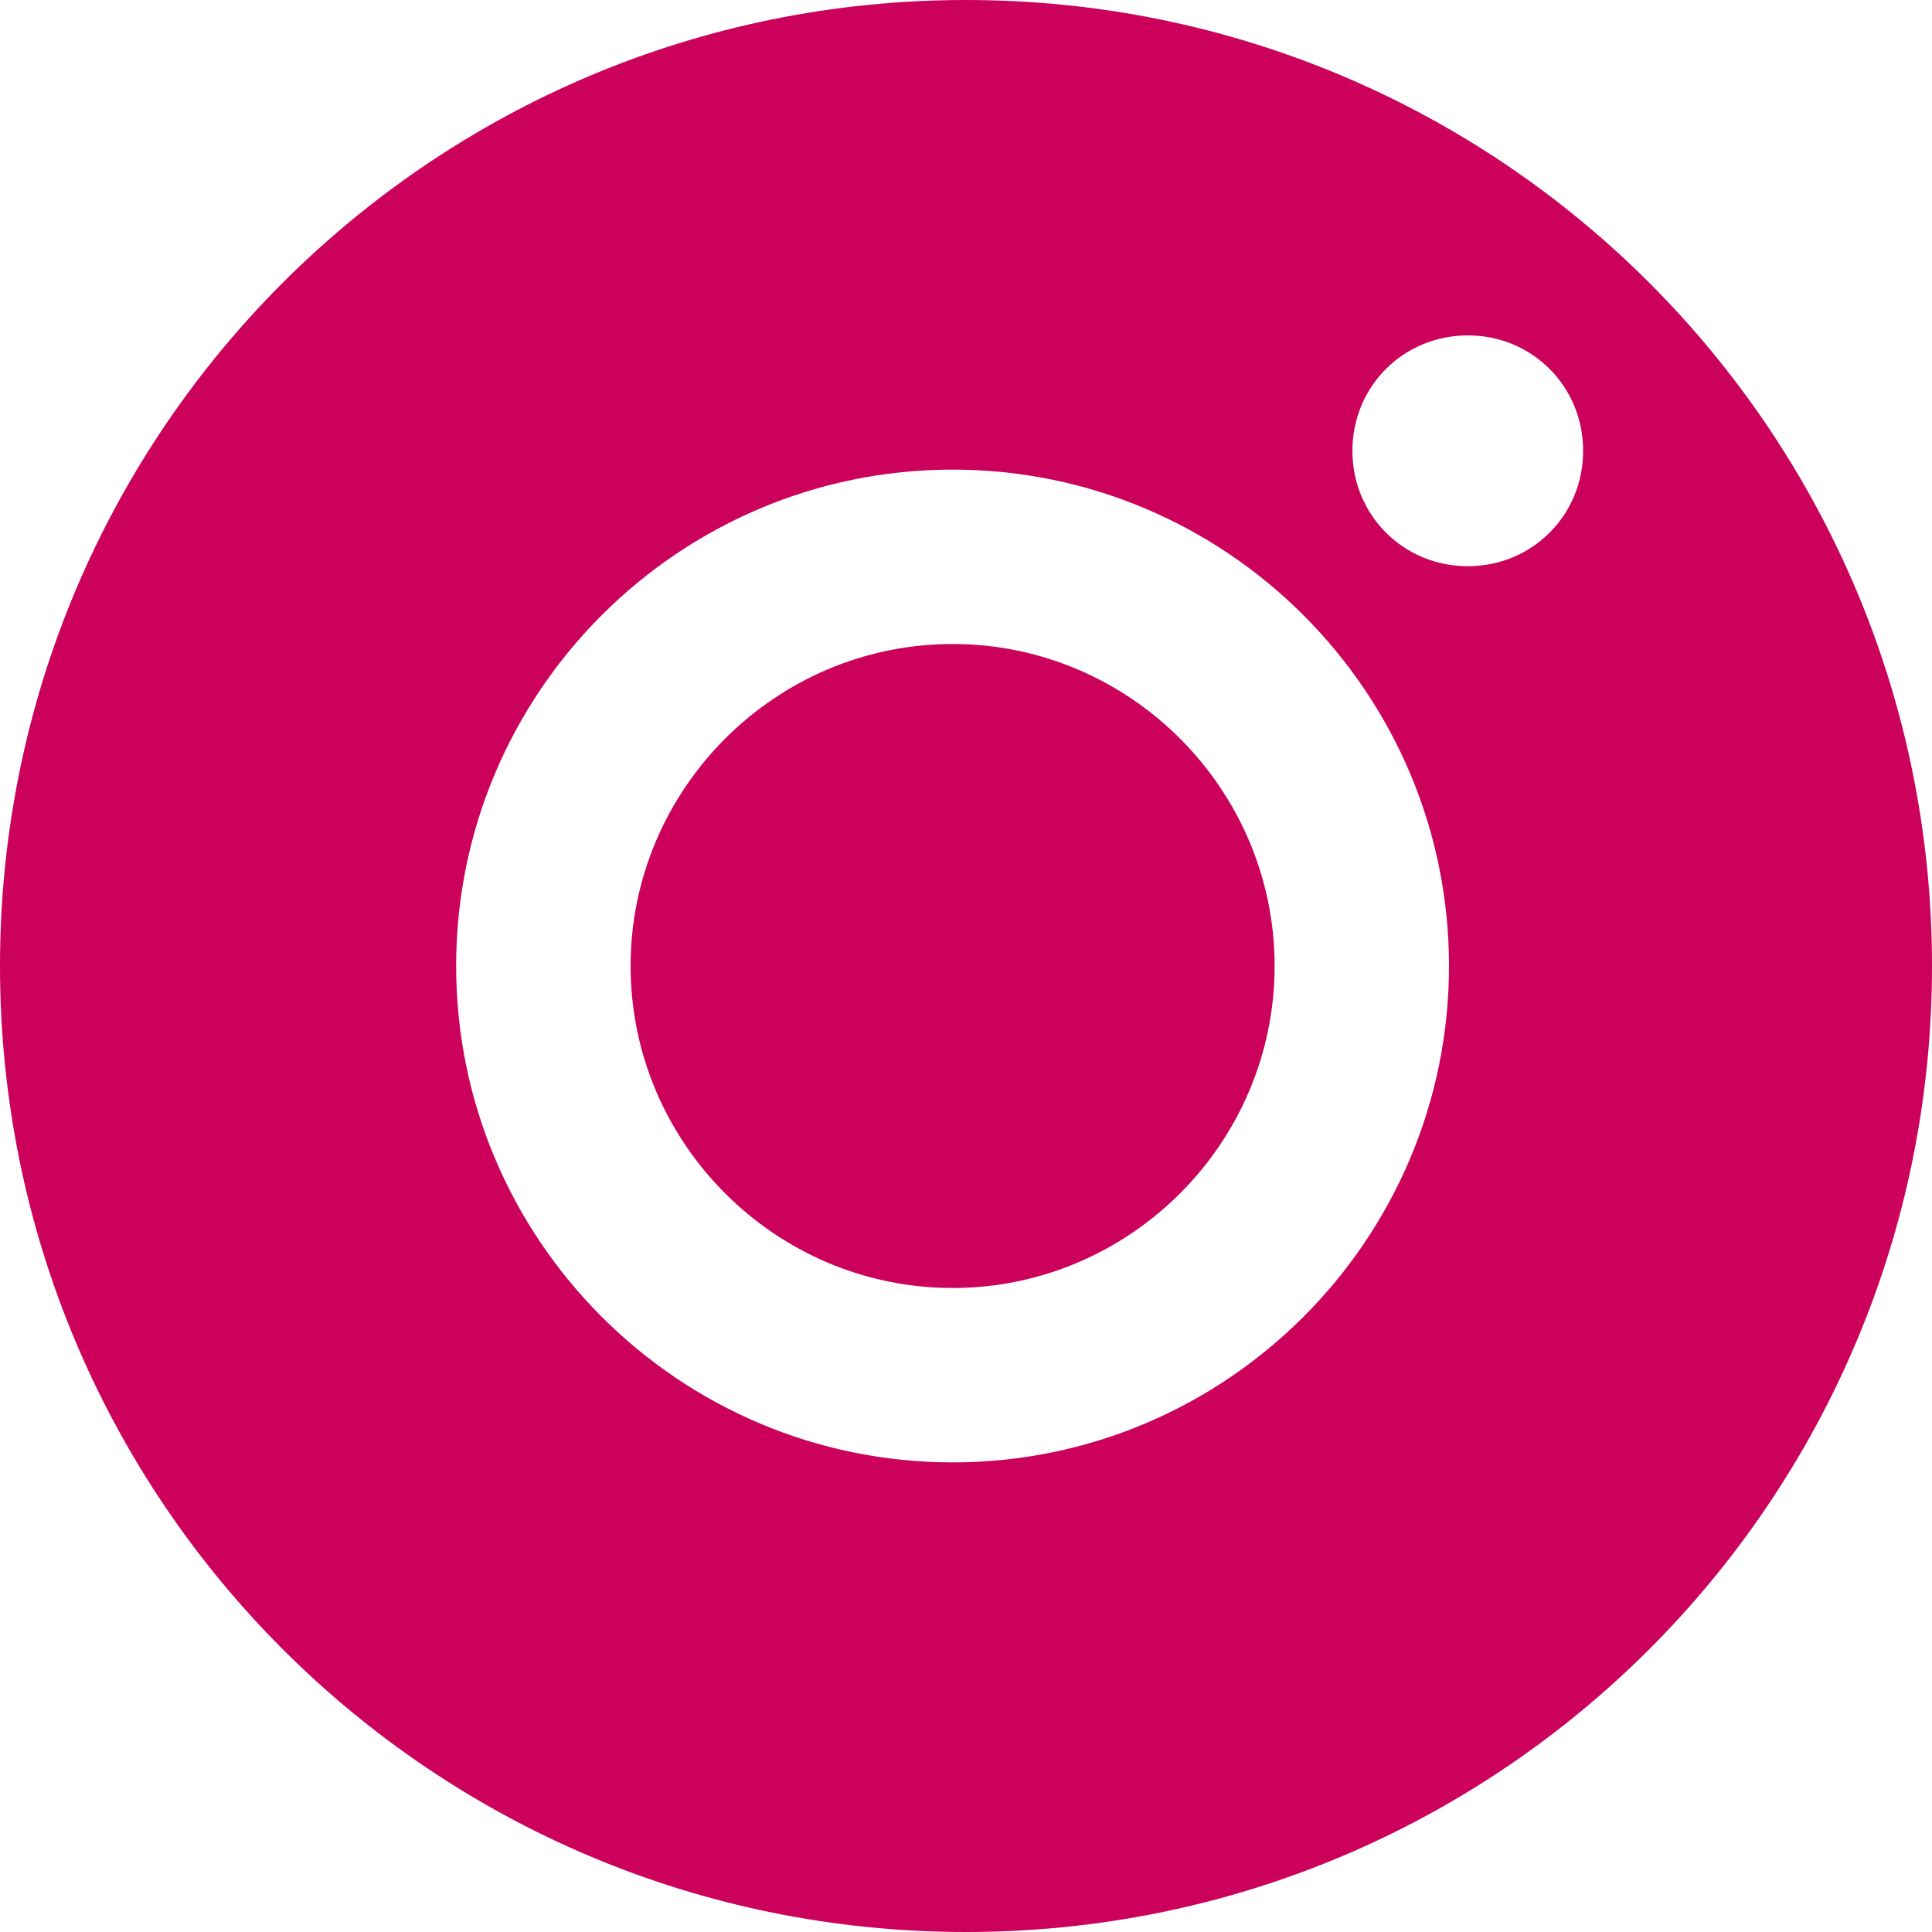
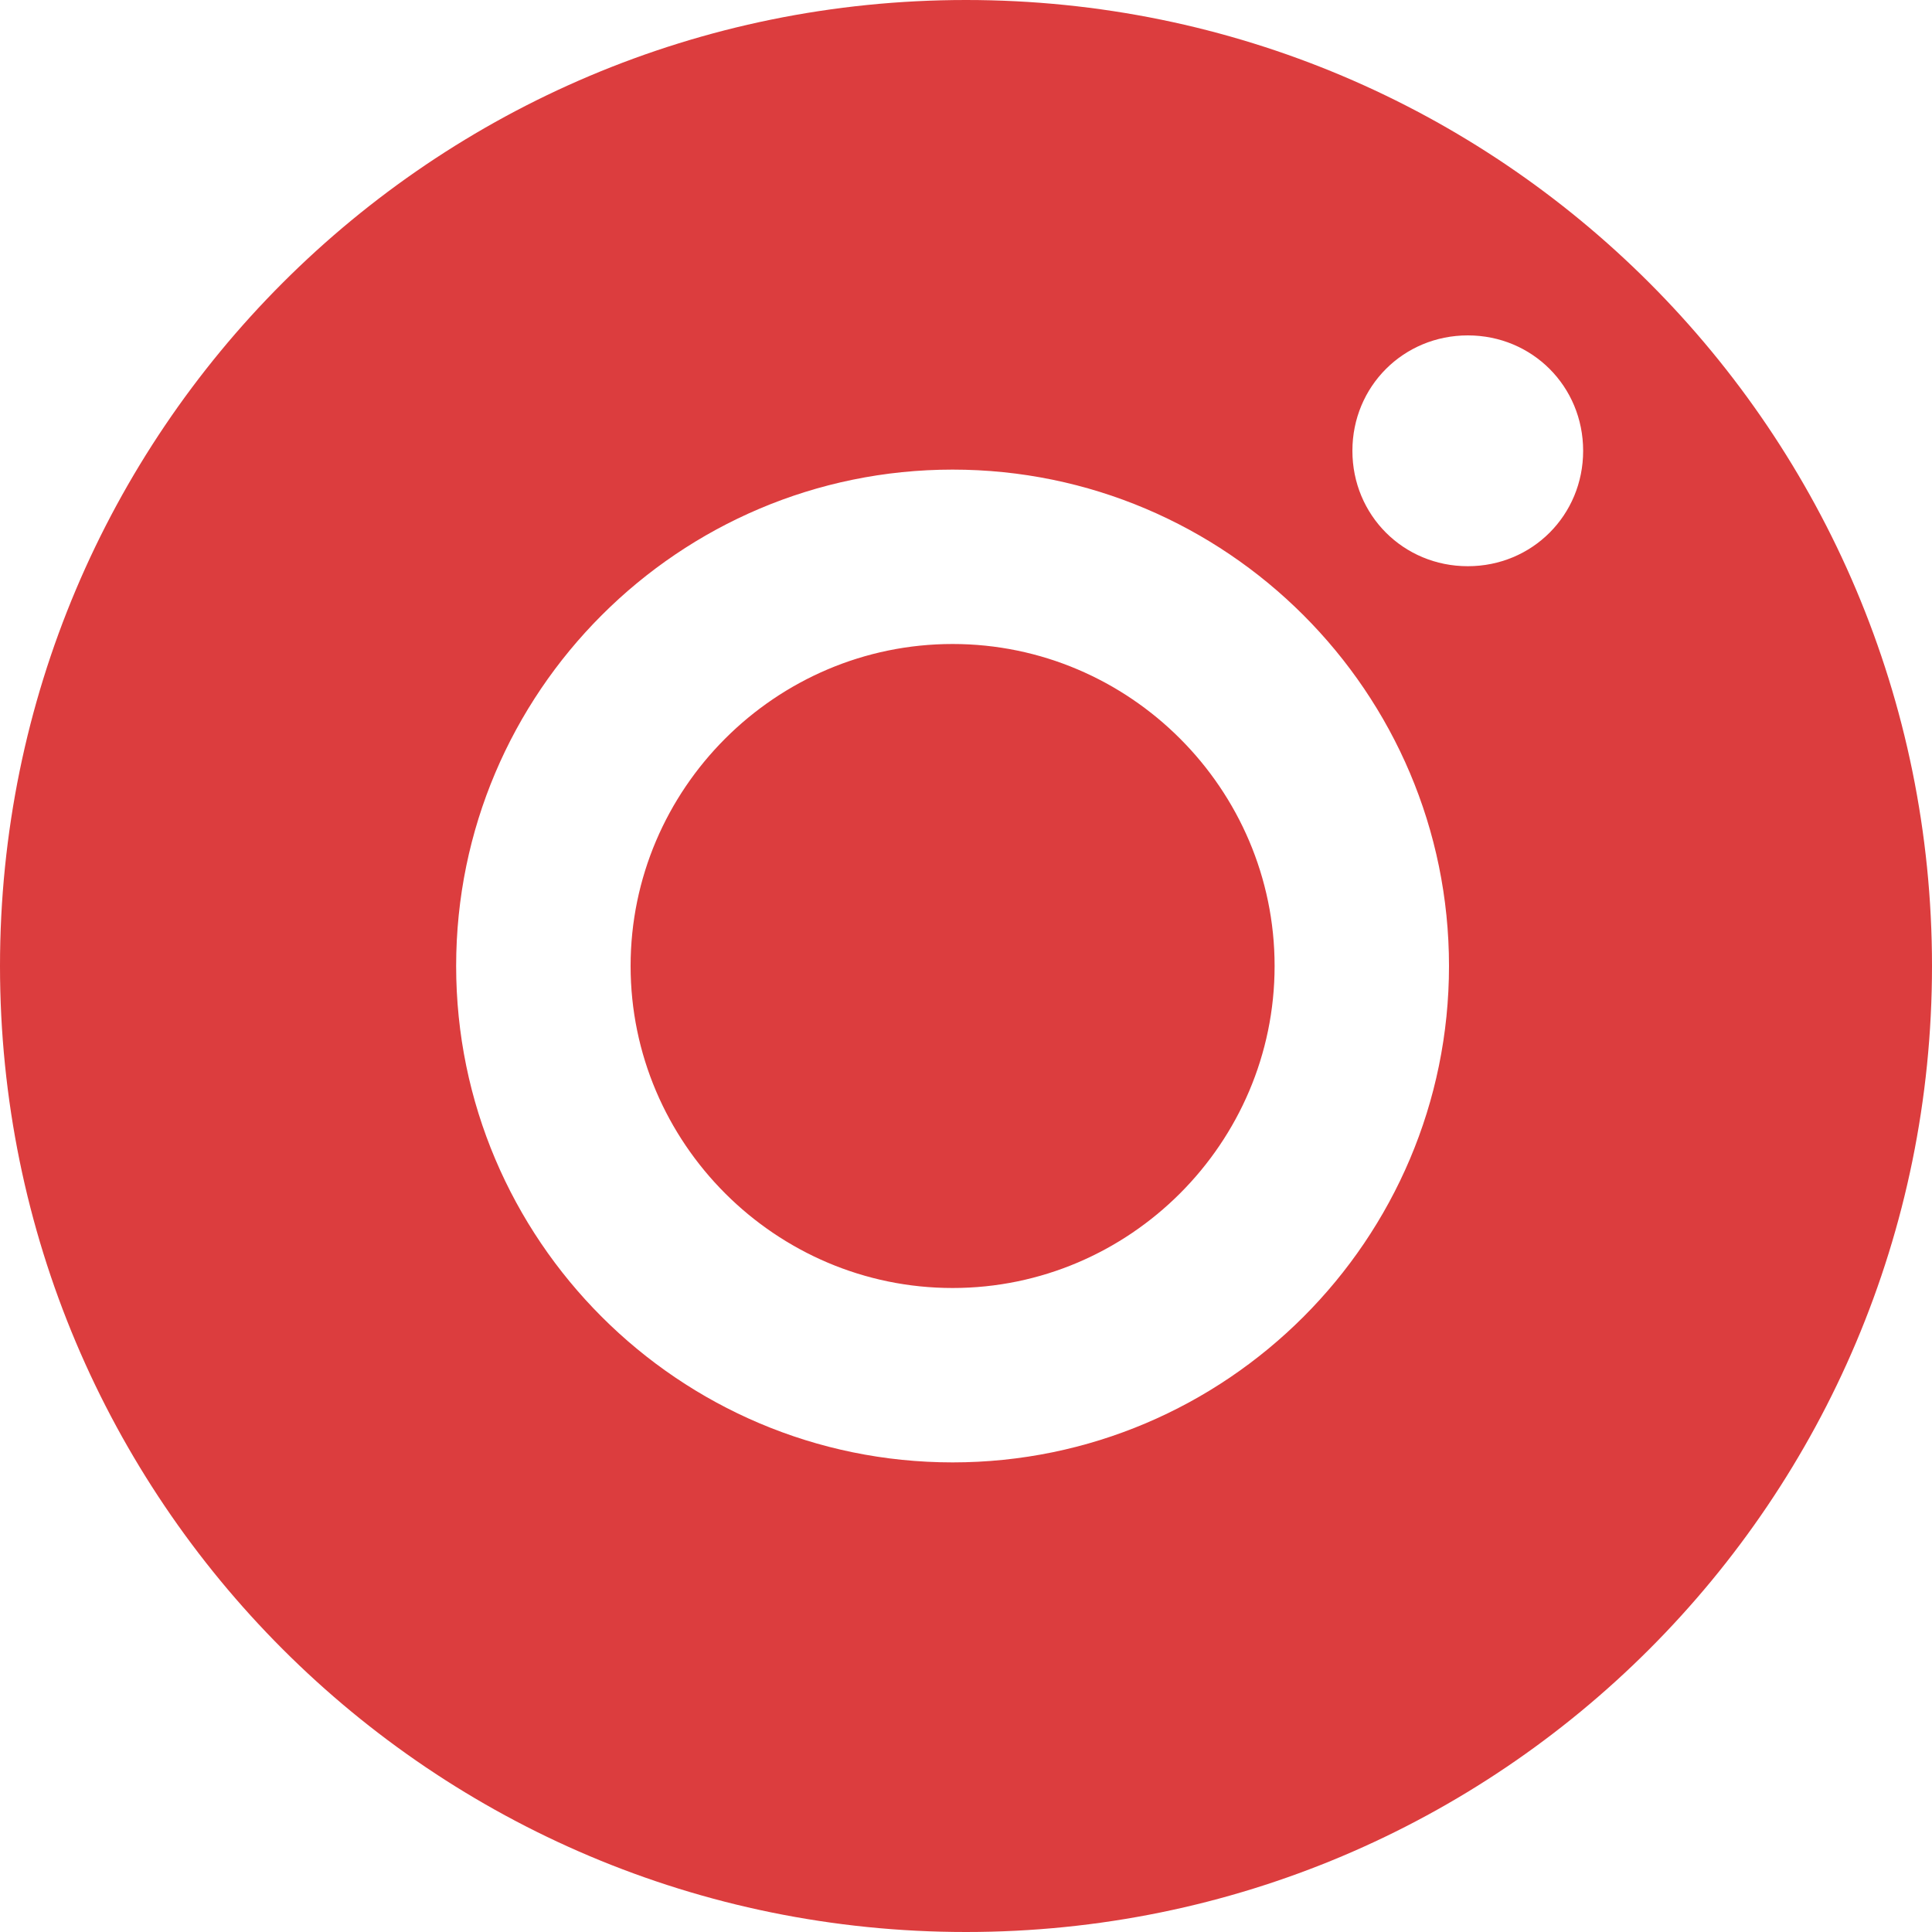
<svg xmlns="http://www.w3.org/2000/svg" width="30" height="30" viewBox="0 0 30 30" fill="none">
-   <path d="M14.792 10C12.042 10 9.792 12.25 9.792 15C9.792 17.75 12.042 20 14.792 20C17.542 20 19.792 17.75 19.792 15C19.792 12.25 17.542 10 14.792 10ZM15 0C6.708 0 0 6.708 0 15C0 23.292 6.708 30 15 30C23.292 30 30 23.292 30 15C30 6.708 23.292 0 15 0ZM14.792 22.708C10.542 22.708 7.083 19.25 7.083 15C7.083 10.75 10.542 7.292 14.792 7.292C19.042 7.292 22.5 10.75 22.5 15C22.5 19.25 19.042 22.708 14.792 22.708ZM22.792 8.792C21.792 8.792 21 8 21 7C21 6 21.792 5.208 22.792 5.208C23.792 5.208 24.583 6 24.583 7C24.583 8 23.792 8.792 22.792 8.792Z" fill="#CB015B" />
+   <path d="M14.792 10C12.042 10 9.792 12.25 9.792 15C9.792 17.75 12.042 20 14.792 20C17.542 20 19.792 17.75 19.792 15C19.792 12.25 17.542 10 14.792 10ZM15 0C6.708 0 0 6.708 0 15C0 23.292 6.708 30 15 30C23.292 30 30 23.292 30 15C30 6.708 23.292 0 15 0ZM14.792 22.708C10.542 22.708 7.083 19.25 7.083 15C7.083 10.75 10.542 7.292 14.792 7.292C19.042 7.292 22.5 10.75 22.5 15C22.5 19.25 19.042 22.708 14.792 22.708ZM22.792 8.792C21.792 8.792 21 8 21 7C21 6 21.792 5.208 22.792 5.208C23.792 5.208 24.583 6 24.583 7C24.583 8 23.792 8.792 22.792 8.792Z" fill="#DC3D3E" />
</svg>
